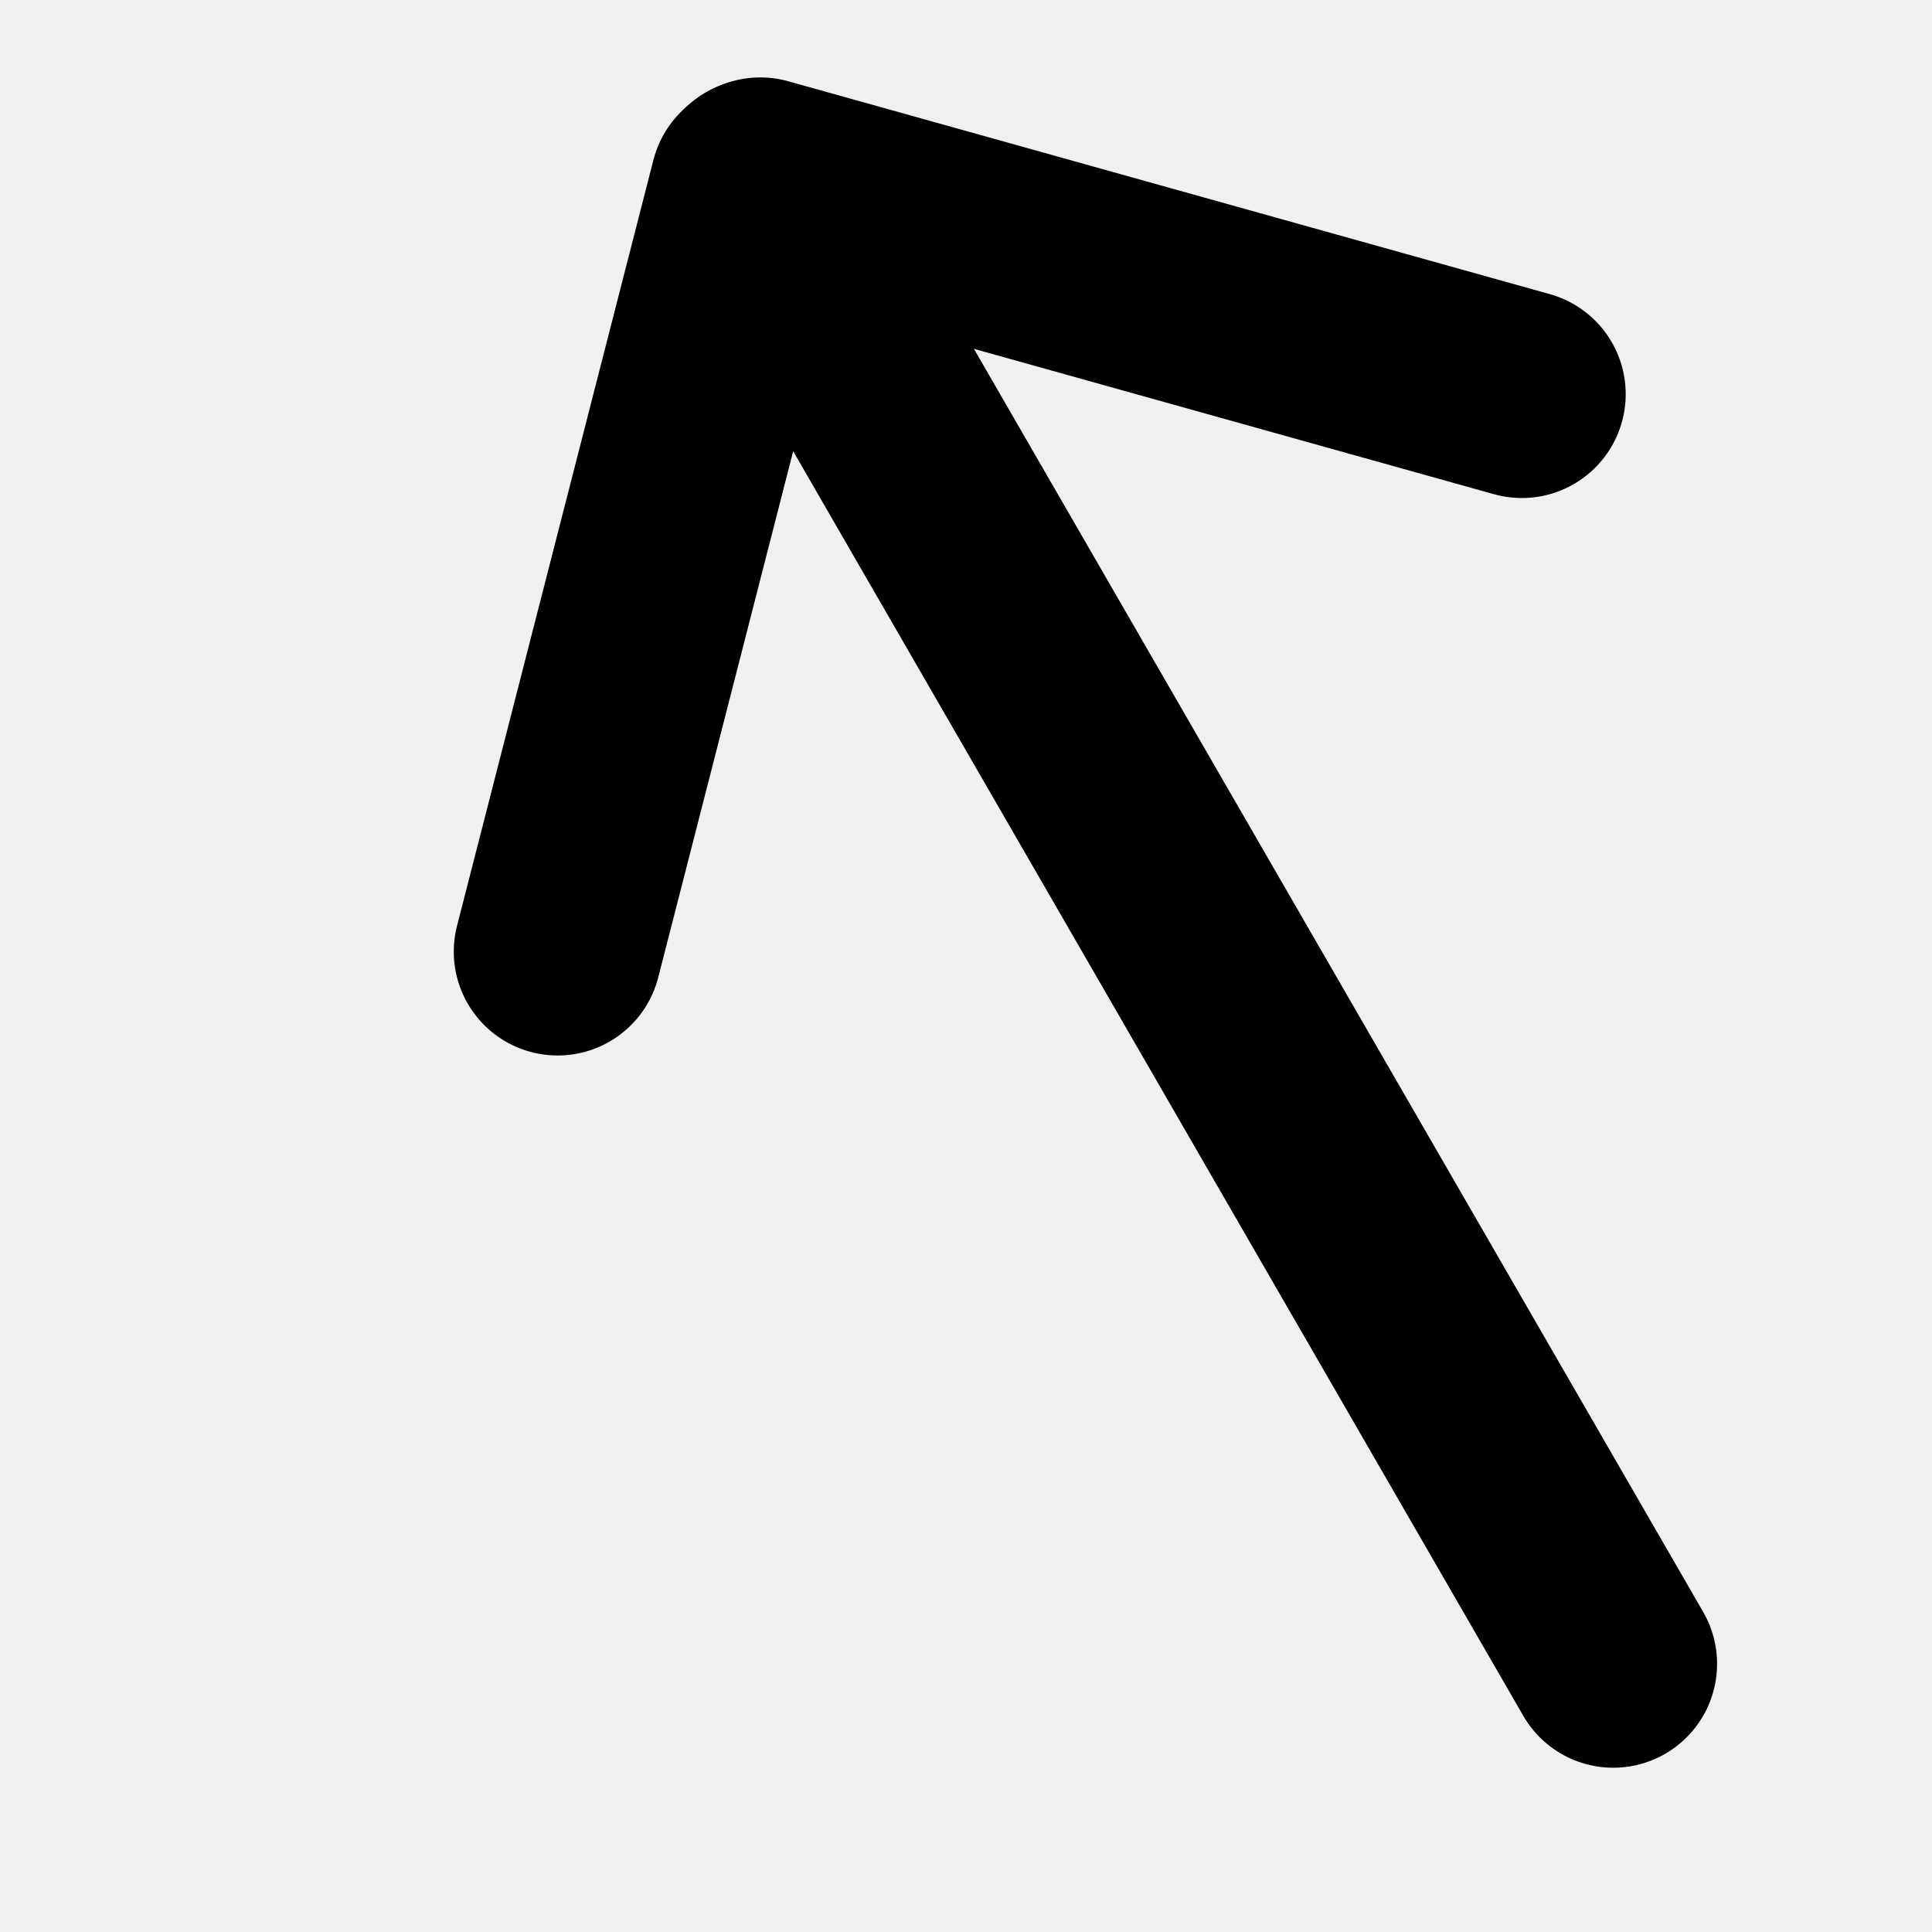
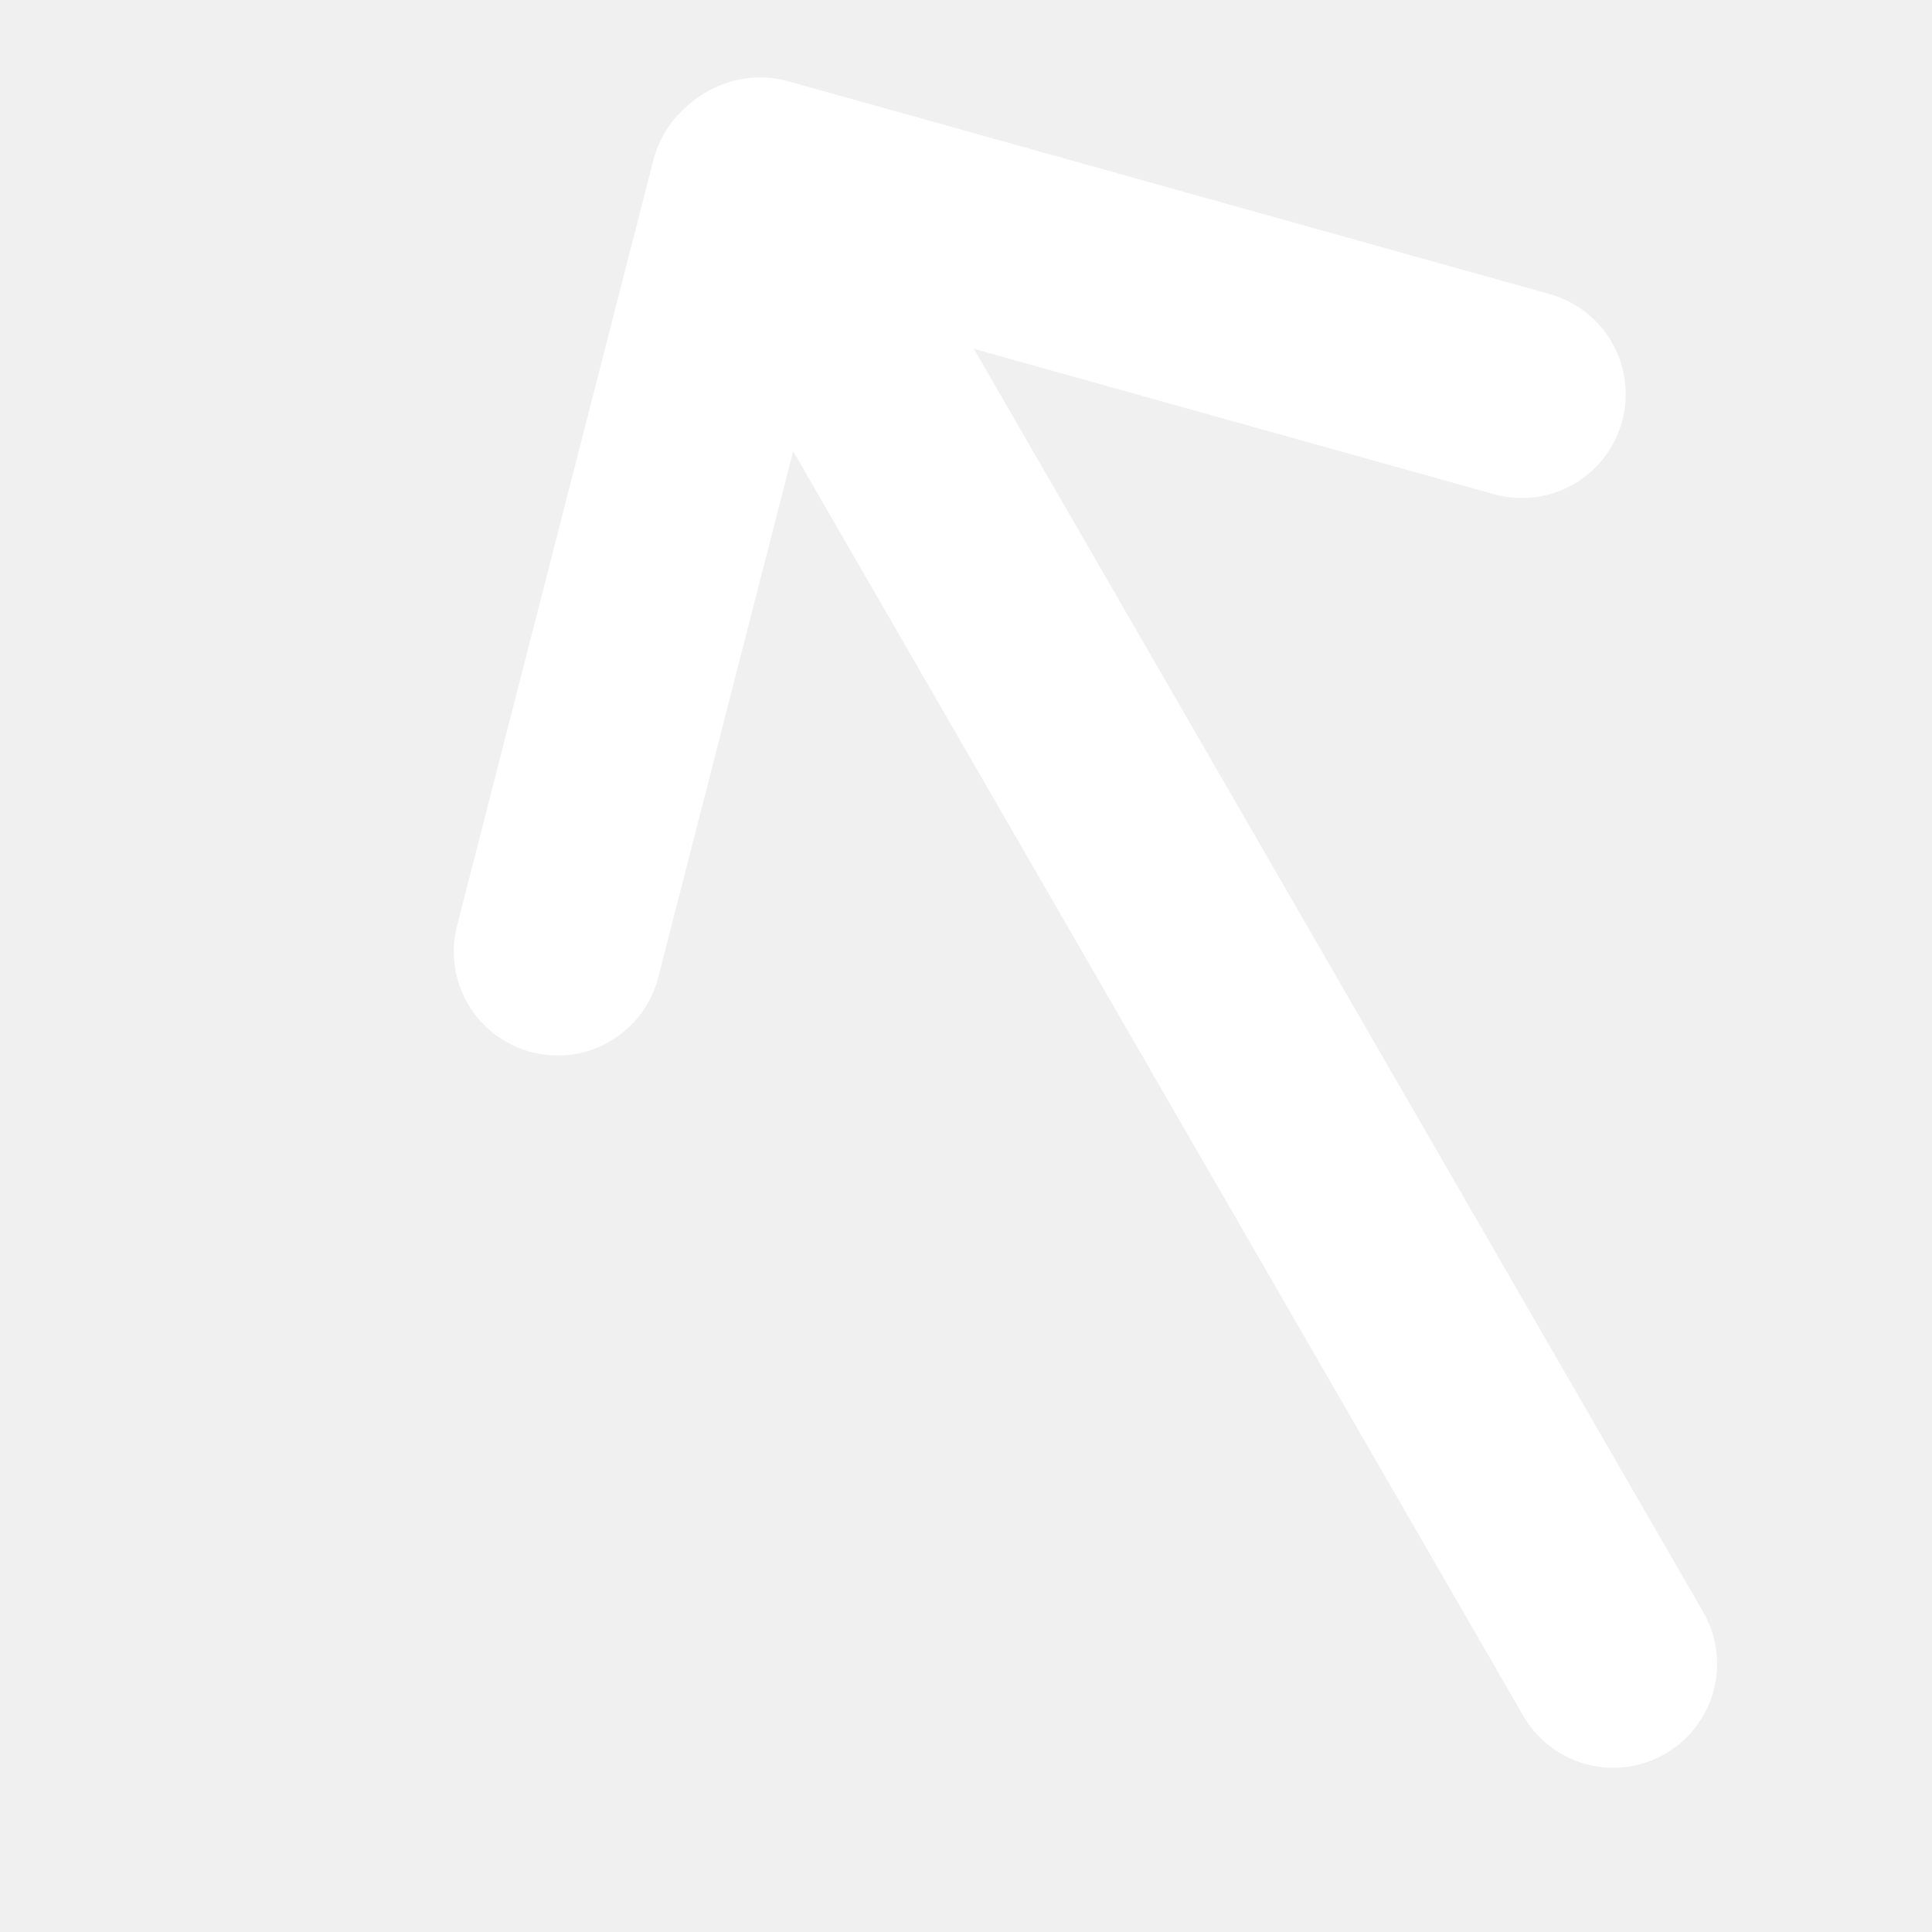
<svg xmlns="http://www.w3.org/2000/svg" width="210mm" height="210mm" viewBox="0 0 744.094 744.094" id="svg2" version="1.1">
  <defs id="defs4" />
  <g id="layer1" transform="translate(0,-308.2677)">
-     <path style="fill:none;fill-rule:evenodd;stroke:#000000;stroke-width:80;stroke-linecap:round;stroke-linejoin:round;stroke-miterlimit:4;stroke-dasharray:none;stroke-opacity:1" d="M 621.32,949.093 291.862,378.455" id="path3338" />
-     <path id="path4140" d="M 214.767,674.779 290.419,379.771" style="fill:none;fill-rule:evenodd;stroke:#000000;stroke-width:80;stroke-linecap:round;stroke-linejoin:round;stroke-miterlimit:4;stroke-dasharray:none;stroke-opacity:1" />
-     <path style="fill:none;fill-rule:evenodd;stroke:#000000;stroke-width:80;stroke-linecap:round;stroke-linejoin:round;stroke-miterlimit:4;stroke-dasharray:none;stroke-opacity:1" d="M 586.125,460.075 292.815,378.088" id="path4142" />
+     <path style="fill:none;fill-rule:evenodd;stroke:#ffffff;stroke-width:80;stroke-linecap:round;stroke-linejoin:round;stroke-miterlimit:4;stroke-dasharray:none;stroke-opacity:1" d="M 621.32,949.093 291.862,378.455" id="path3338" />
+     <path id="path4140" d="M 214.767,674.779 290.419,379.771" style="fill:none;fill-rule:evenodd;stroke:#ffffff;stroke-width:80;stroke-linecap:round;stroke-linejoin:round;stroke-miterlimit:4;stroke-dasharray:none;stroke-opacity:1" />
+     <path style="fill:none;fill-rule:evenodd;stroke:#ffffff;stroke-width:80;stroke-linecap:round;stroke-linejoin:round;stroke-miterlimit:4;stroke-dasharray:none;stroke-opacity:1" d="M 586.125,460.075 292.815,378.088" id="path4142" />
  </g>
</svg>
